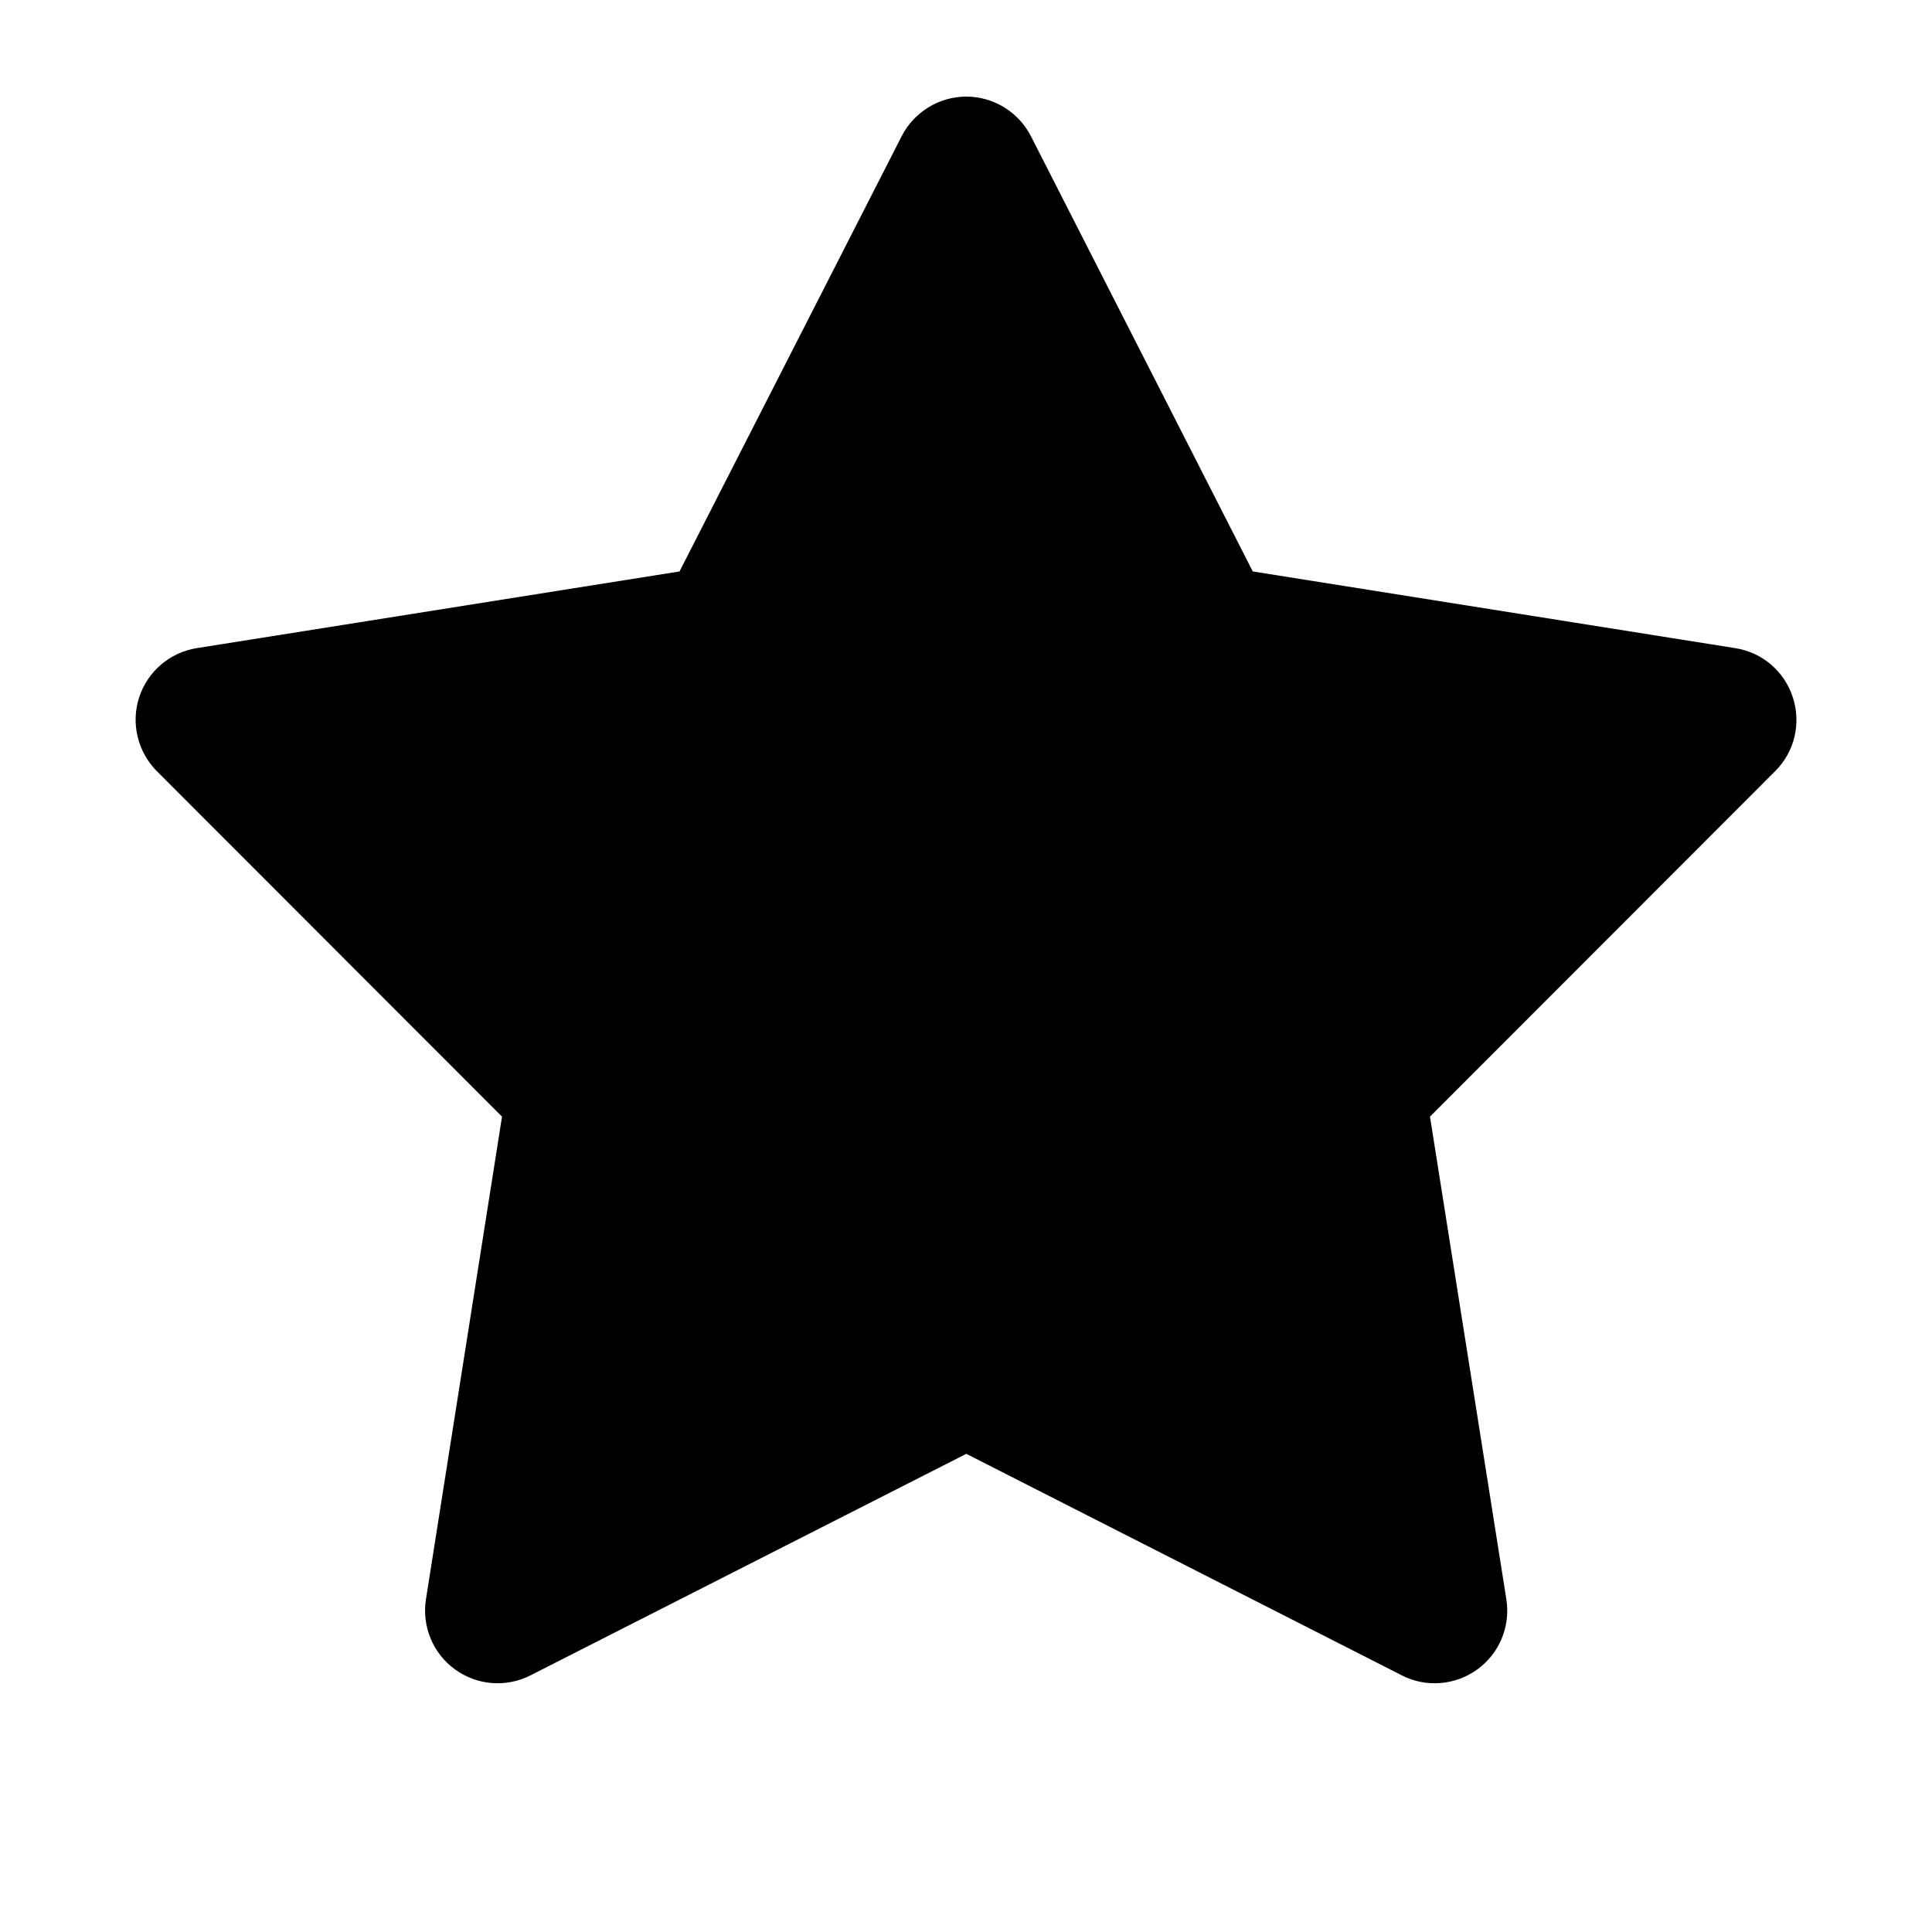
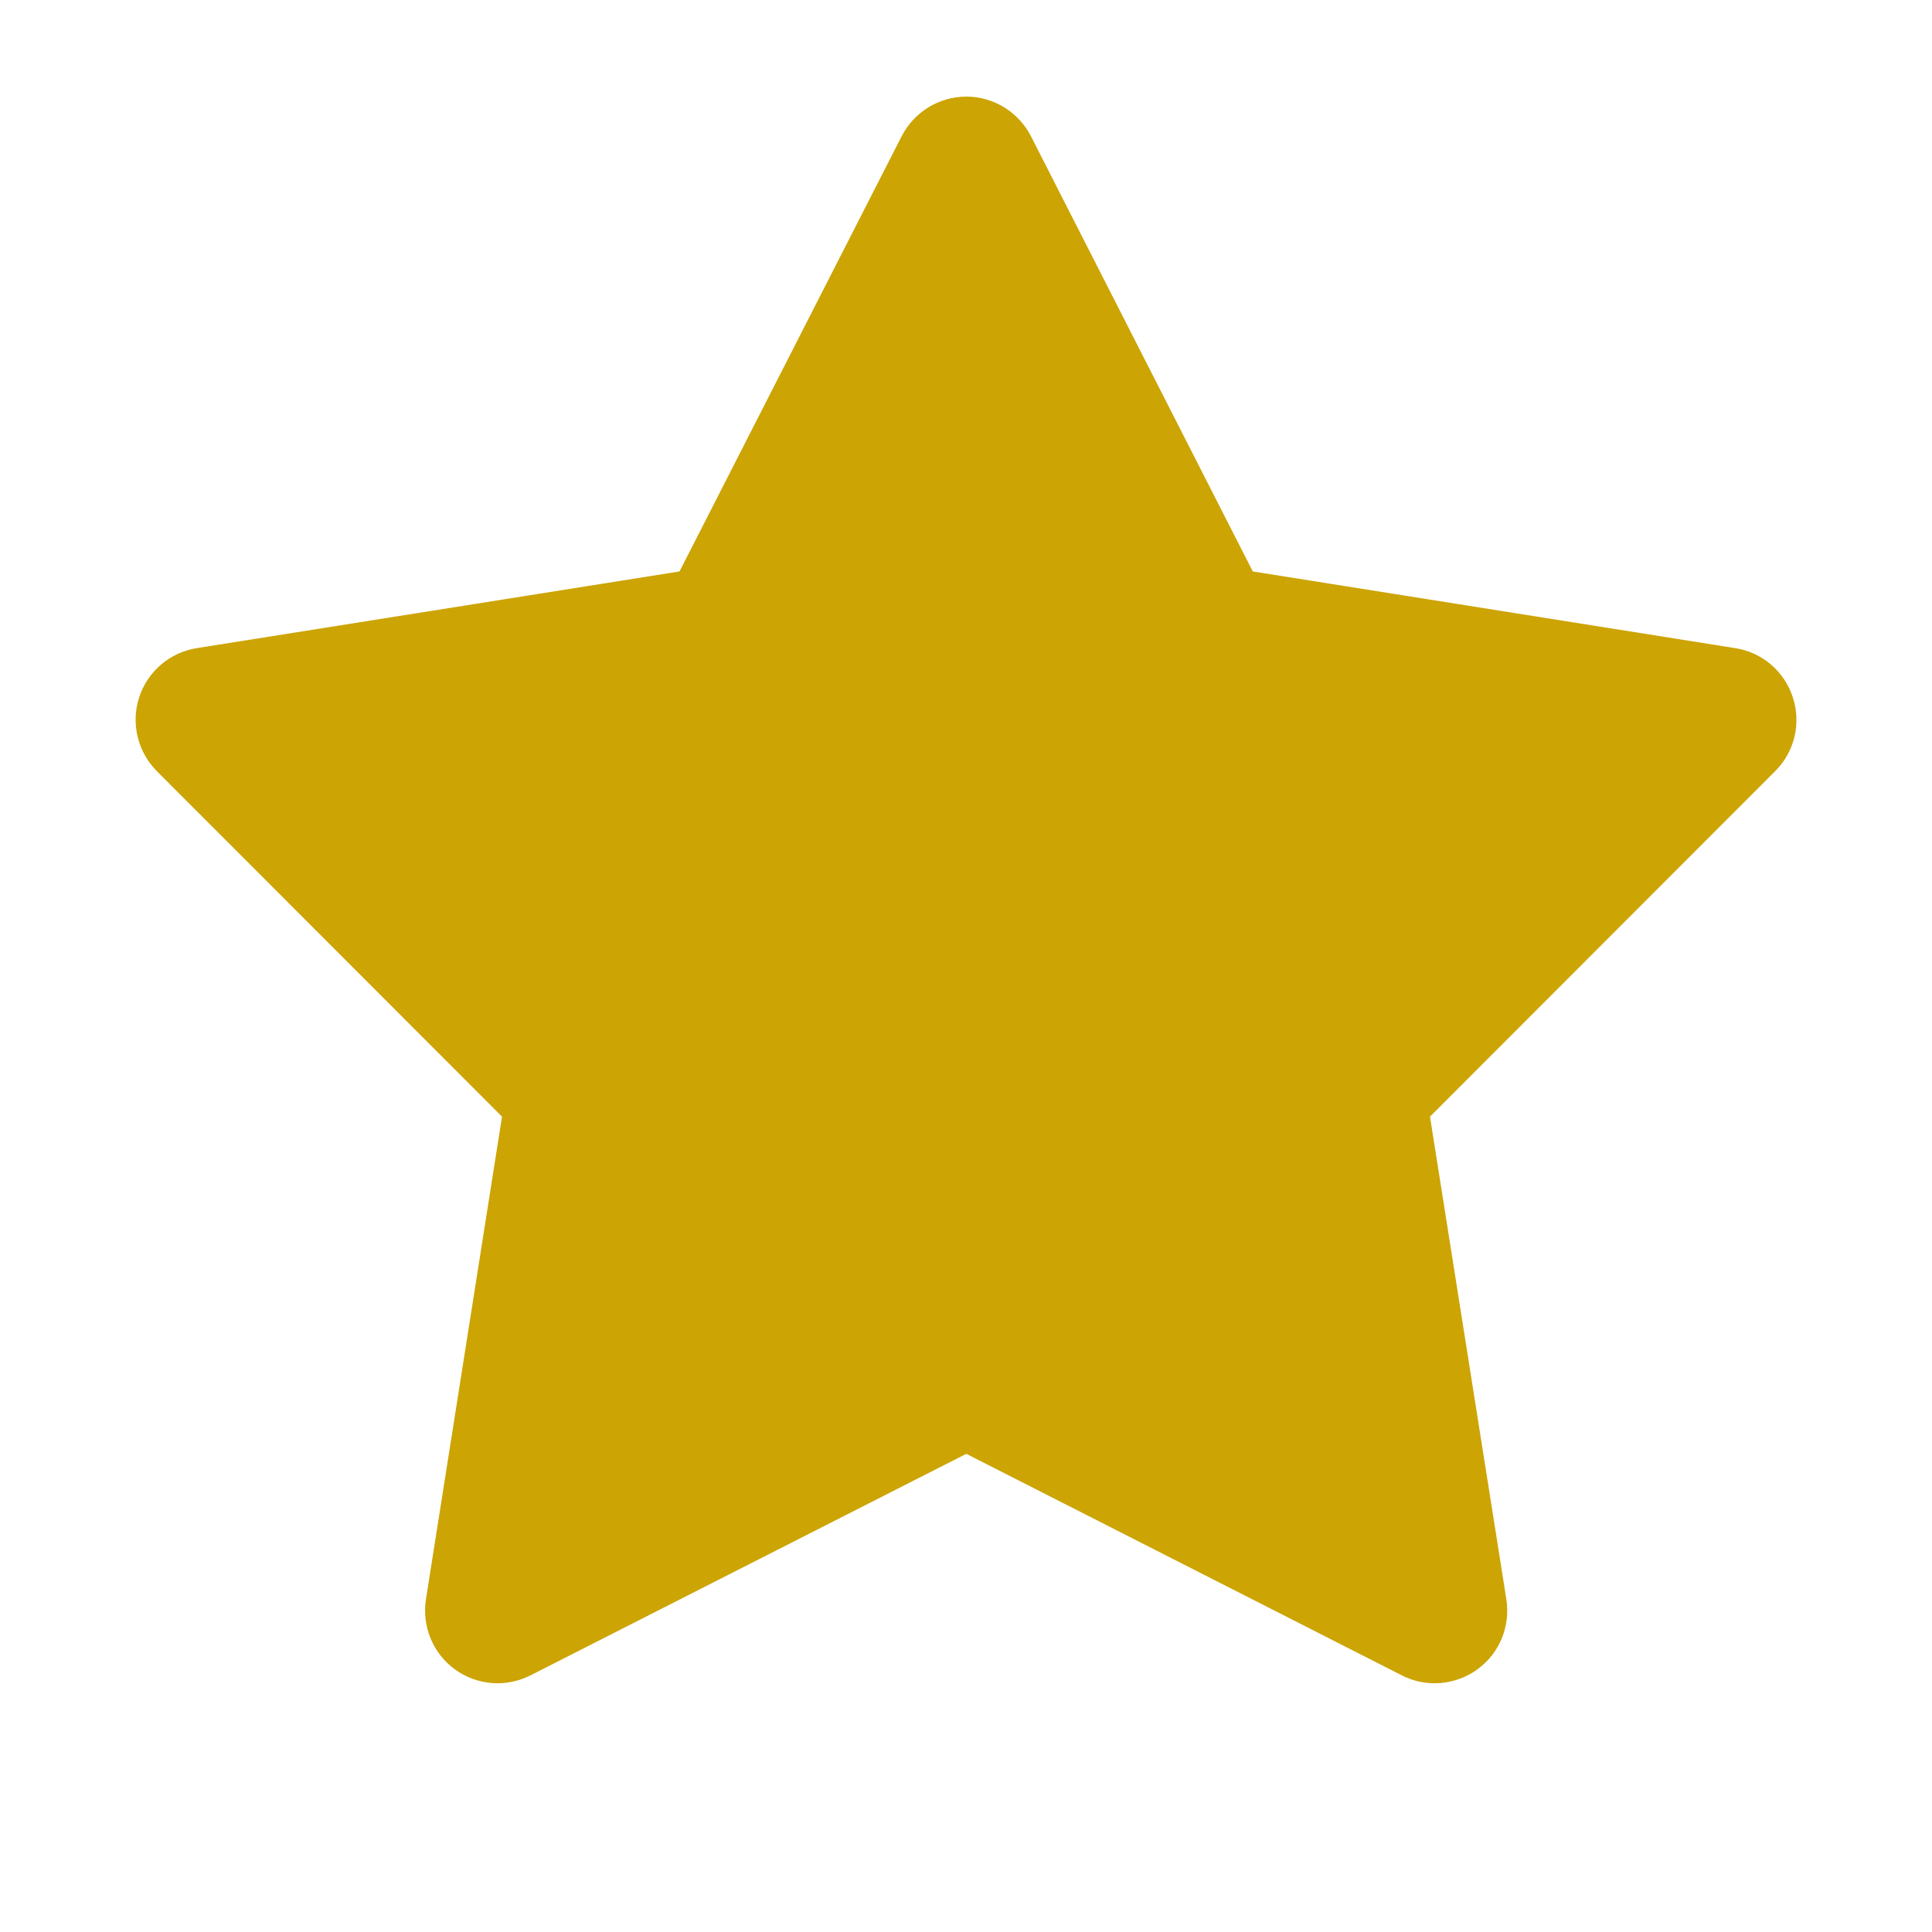
<svg xmlns="http://www.w3.org/2000/svg" viewBox="0 0 640 640">
-   <path d="M341.5 45.1C337.4 37.1 329.1 32 320.1 32C311.1 32 302.8 37.1 298.7 45.1L225.1 189.3L65.2 214.7C56.3 216.1 48.9 222.4 46.1 231C43.3 239.6 45.6 249 51.9 255.4L166.3 369.9L141.1 529.8C139.7 538.7 143.4 547.7 150.7 553C158 558.3 167.6 559.1 175.7 555L320.1 481.6L464.4 555C472.4 559.1 482.1 558.3 489.4 553C496.7 547.7 500.4 538.8 499 529.8L473.7 369.9L588.1 255.4C594.5 249 596.7 239.6 593.9 231C591.1 222.4 583.8 216.1 574.8 214.7L415 189.3L341.5 45.1z" />
+   <path fill="#cca404" d="M341.5 45.1C337.4 37.1 329.1 32 320.1 32C311.1 32 302.8 37.1 298.7 45.1L225.1 189.3L65.2 214.7C56.3 216.1 48.9 222.4 46.1 231C43.3 239.6 45.6 249 51.9 255.4L166.3 369.9L141.1 529.8C139.7 538.7 143.4 547.7 150.7 553C158 558.3 167.6 559.1 175.7 555L320.1 481.6L464.4 555C472.4 559.1 482.1 558.3 489.4 553C496.7 547.7 500.4 538.8 499 529.8L473.7 369.9L588.1 255.4C594.5 249 596.7 239.6 593.9 231C591.1 222.4 583.8 216.1 574.8 214.7L415 189.3L341.5 45.1z" />
</svg>
